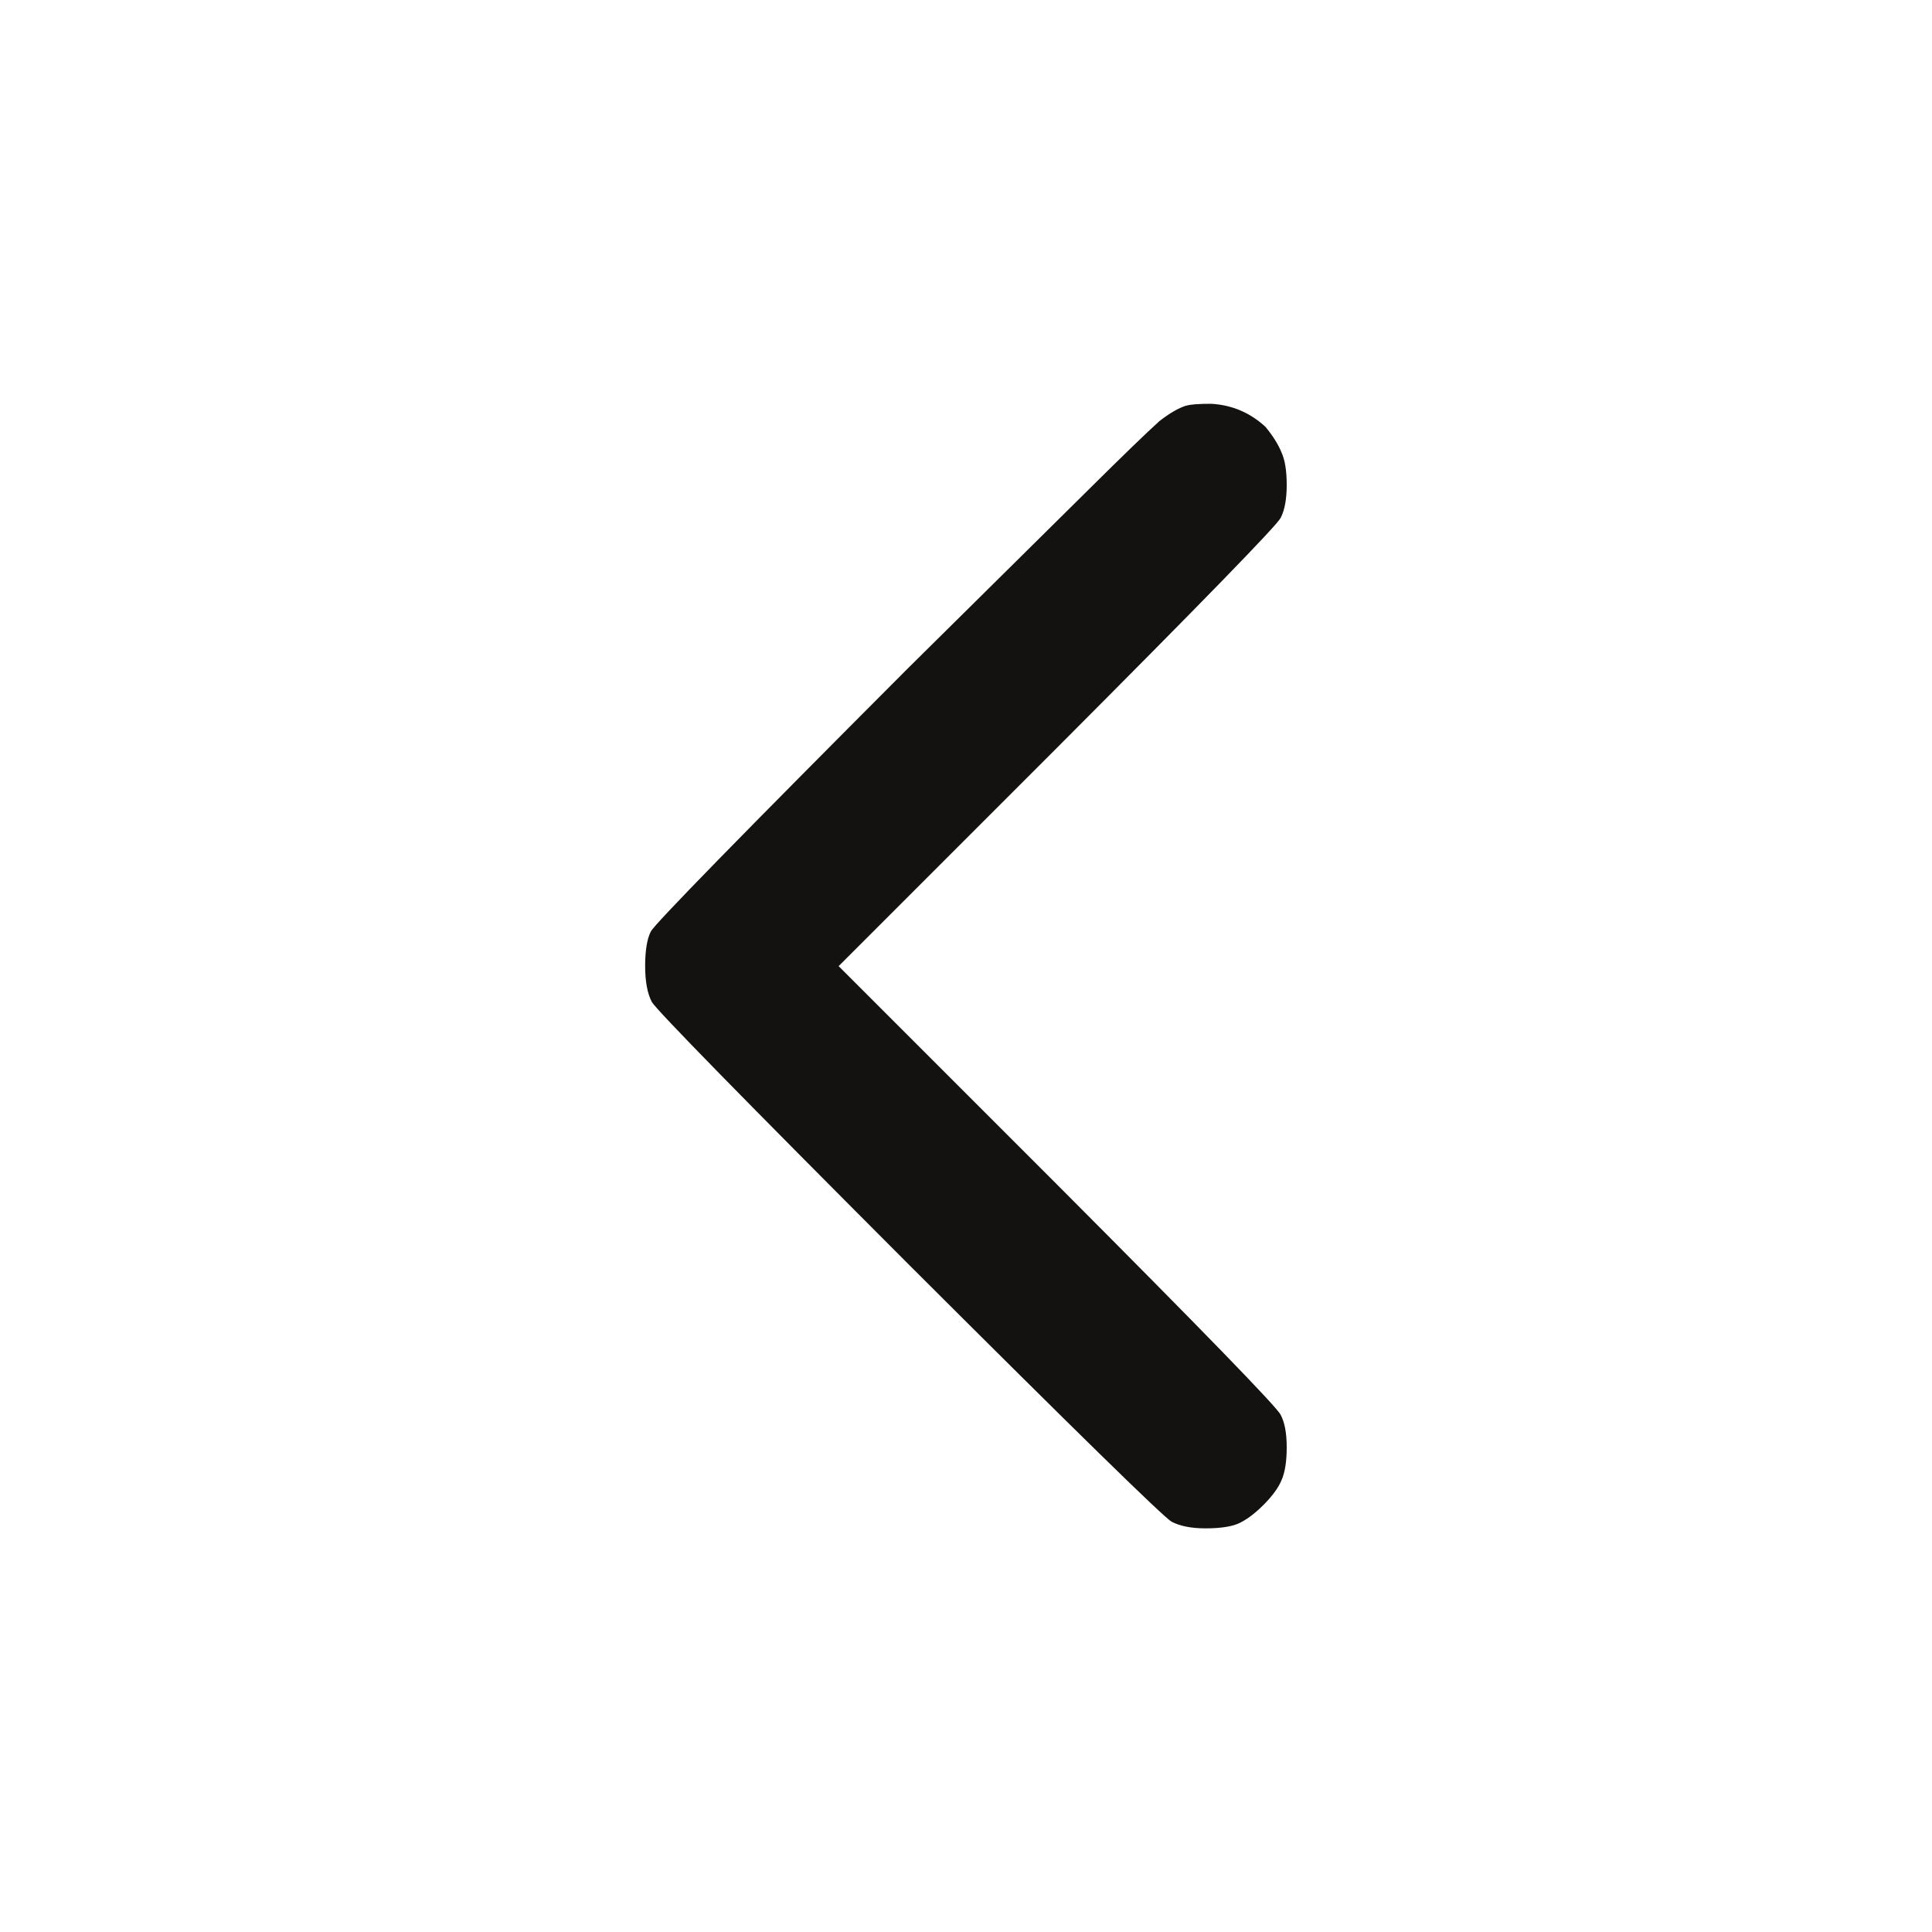
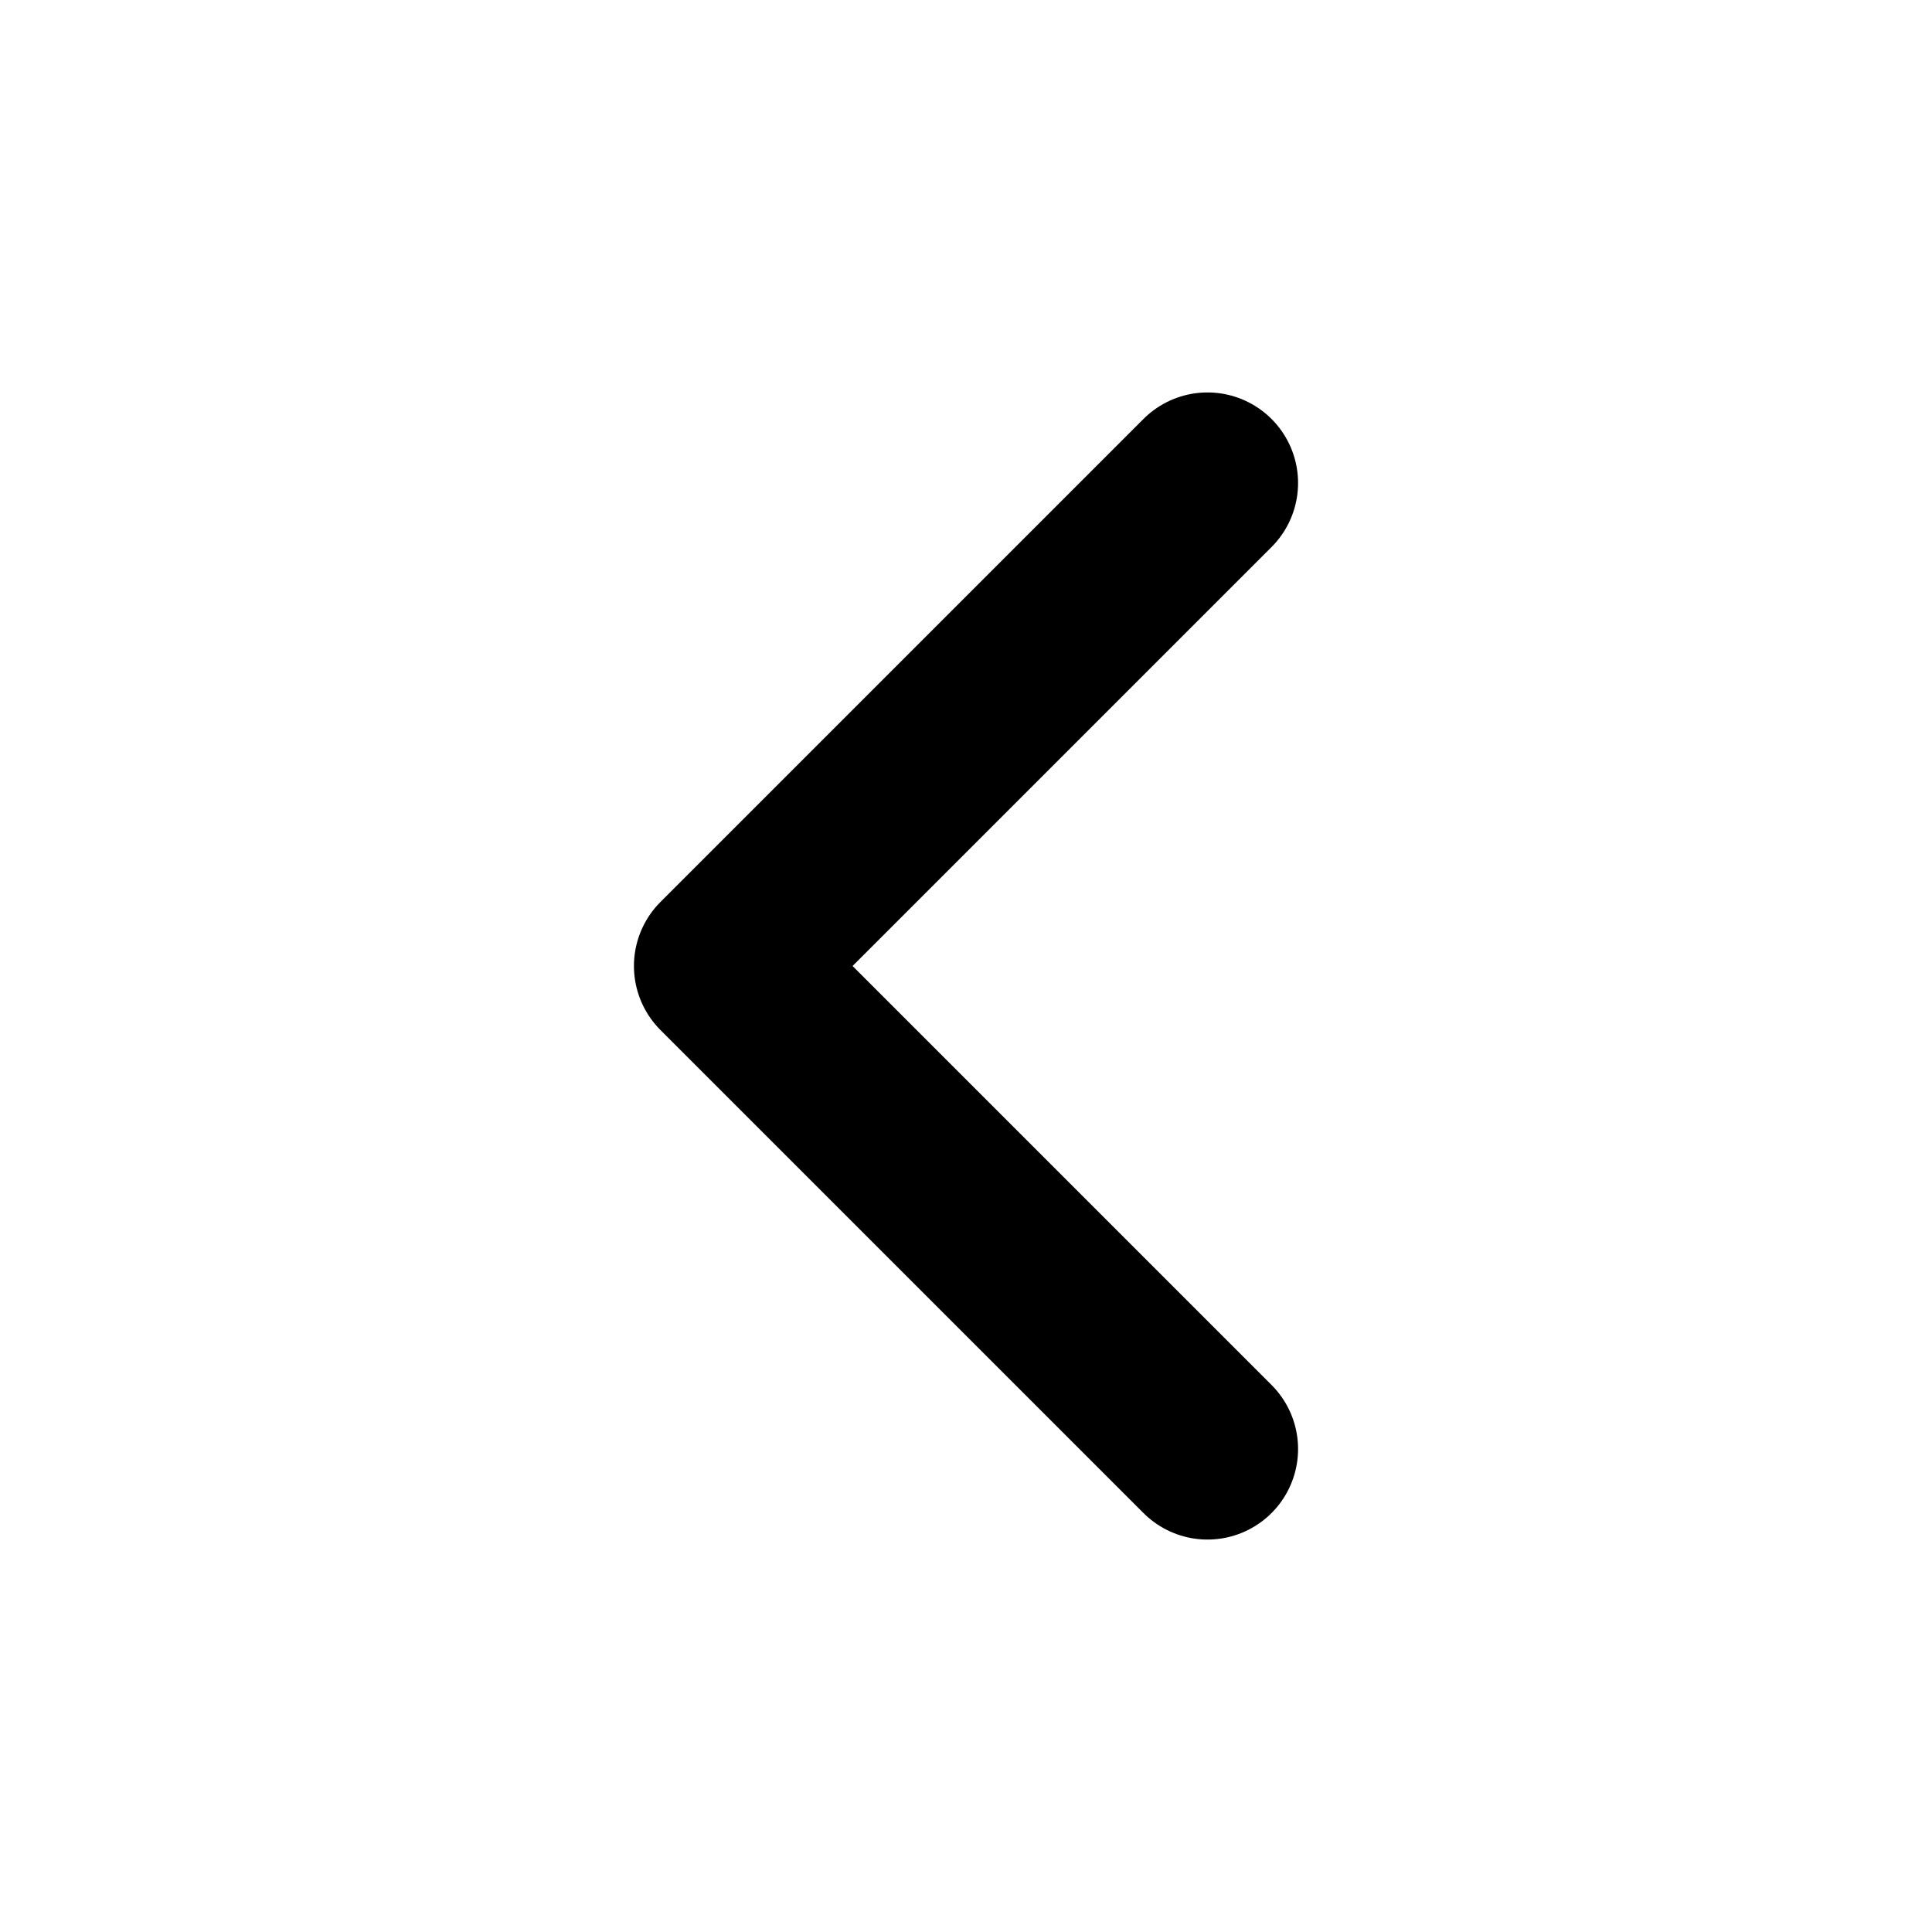
- <svg xmlns="http://www.w3.org/2000/svg" viewBox="0 0 14 14" width="14" height="14">
-   <path d="M8.596 2.939q-0.085 0.027-0.195 0.113-0.14 0.126-0.533 0.516l-1.289 1.275q-1.818 1.822-1.863 1.907-0.041 0.082-0.041 0.25 0 0.167 0.048 0.26 0.051 0.089 1.863 1.904 1.815 1.812 1.904 1.863 0.092 0.048 0.246 0.048 0.154 0 0.236-0.034 0.085-0.038 0.181-0.133 0.099-0.099 0.133-0.181 0.038-0.085 0.038-0.239 0-0.154-0.044-0.236-0.041-0.085-1.62-1.668l-1.583-1.583 1.583-1.583q1.579-1.583 1.62-1.665 0.044-0.085 0.044-0.239 0-0.154-0.038-0.236-0.034-0.085-0.116-0.185-0.167-0.154-0.393-0.167-0.14 0-0.181 0.014z" fill="#141210" />
+ <svg xmlns="http://www.w3.org/2000/svg" width="24" height="24" viewBox="0 0 24 24" fill="none" stroke="currentColor" stroke-width="2.25" stroke-linecap="round" stroke-linejoin="round">
+   <path d="m15 18-6-6 6-6" />
</svg>
